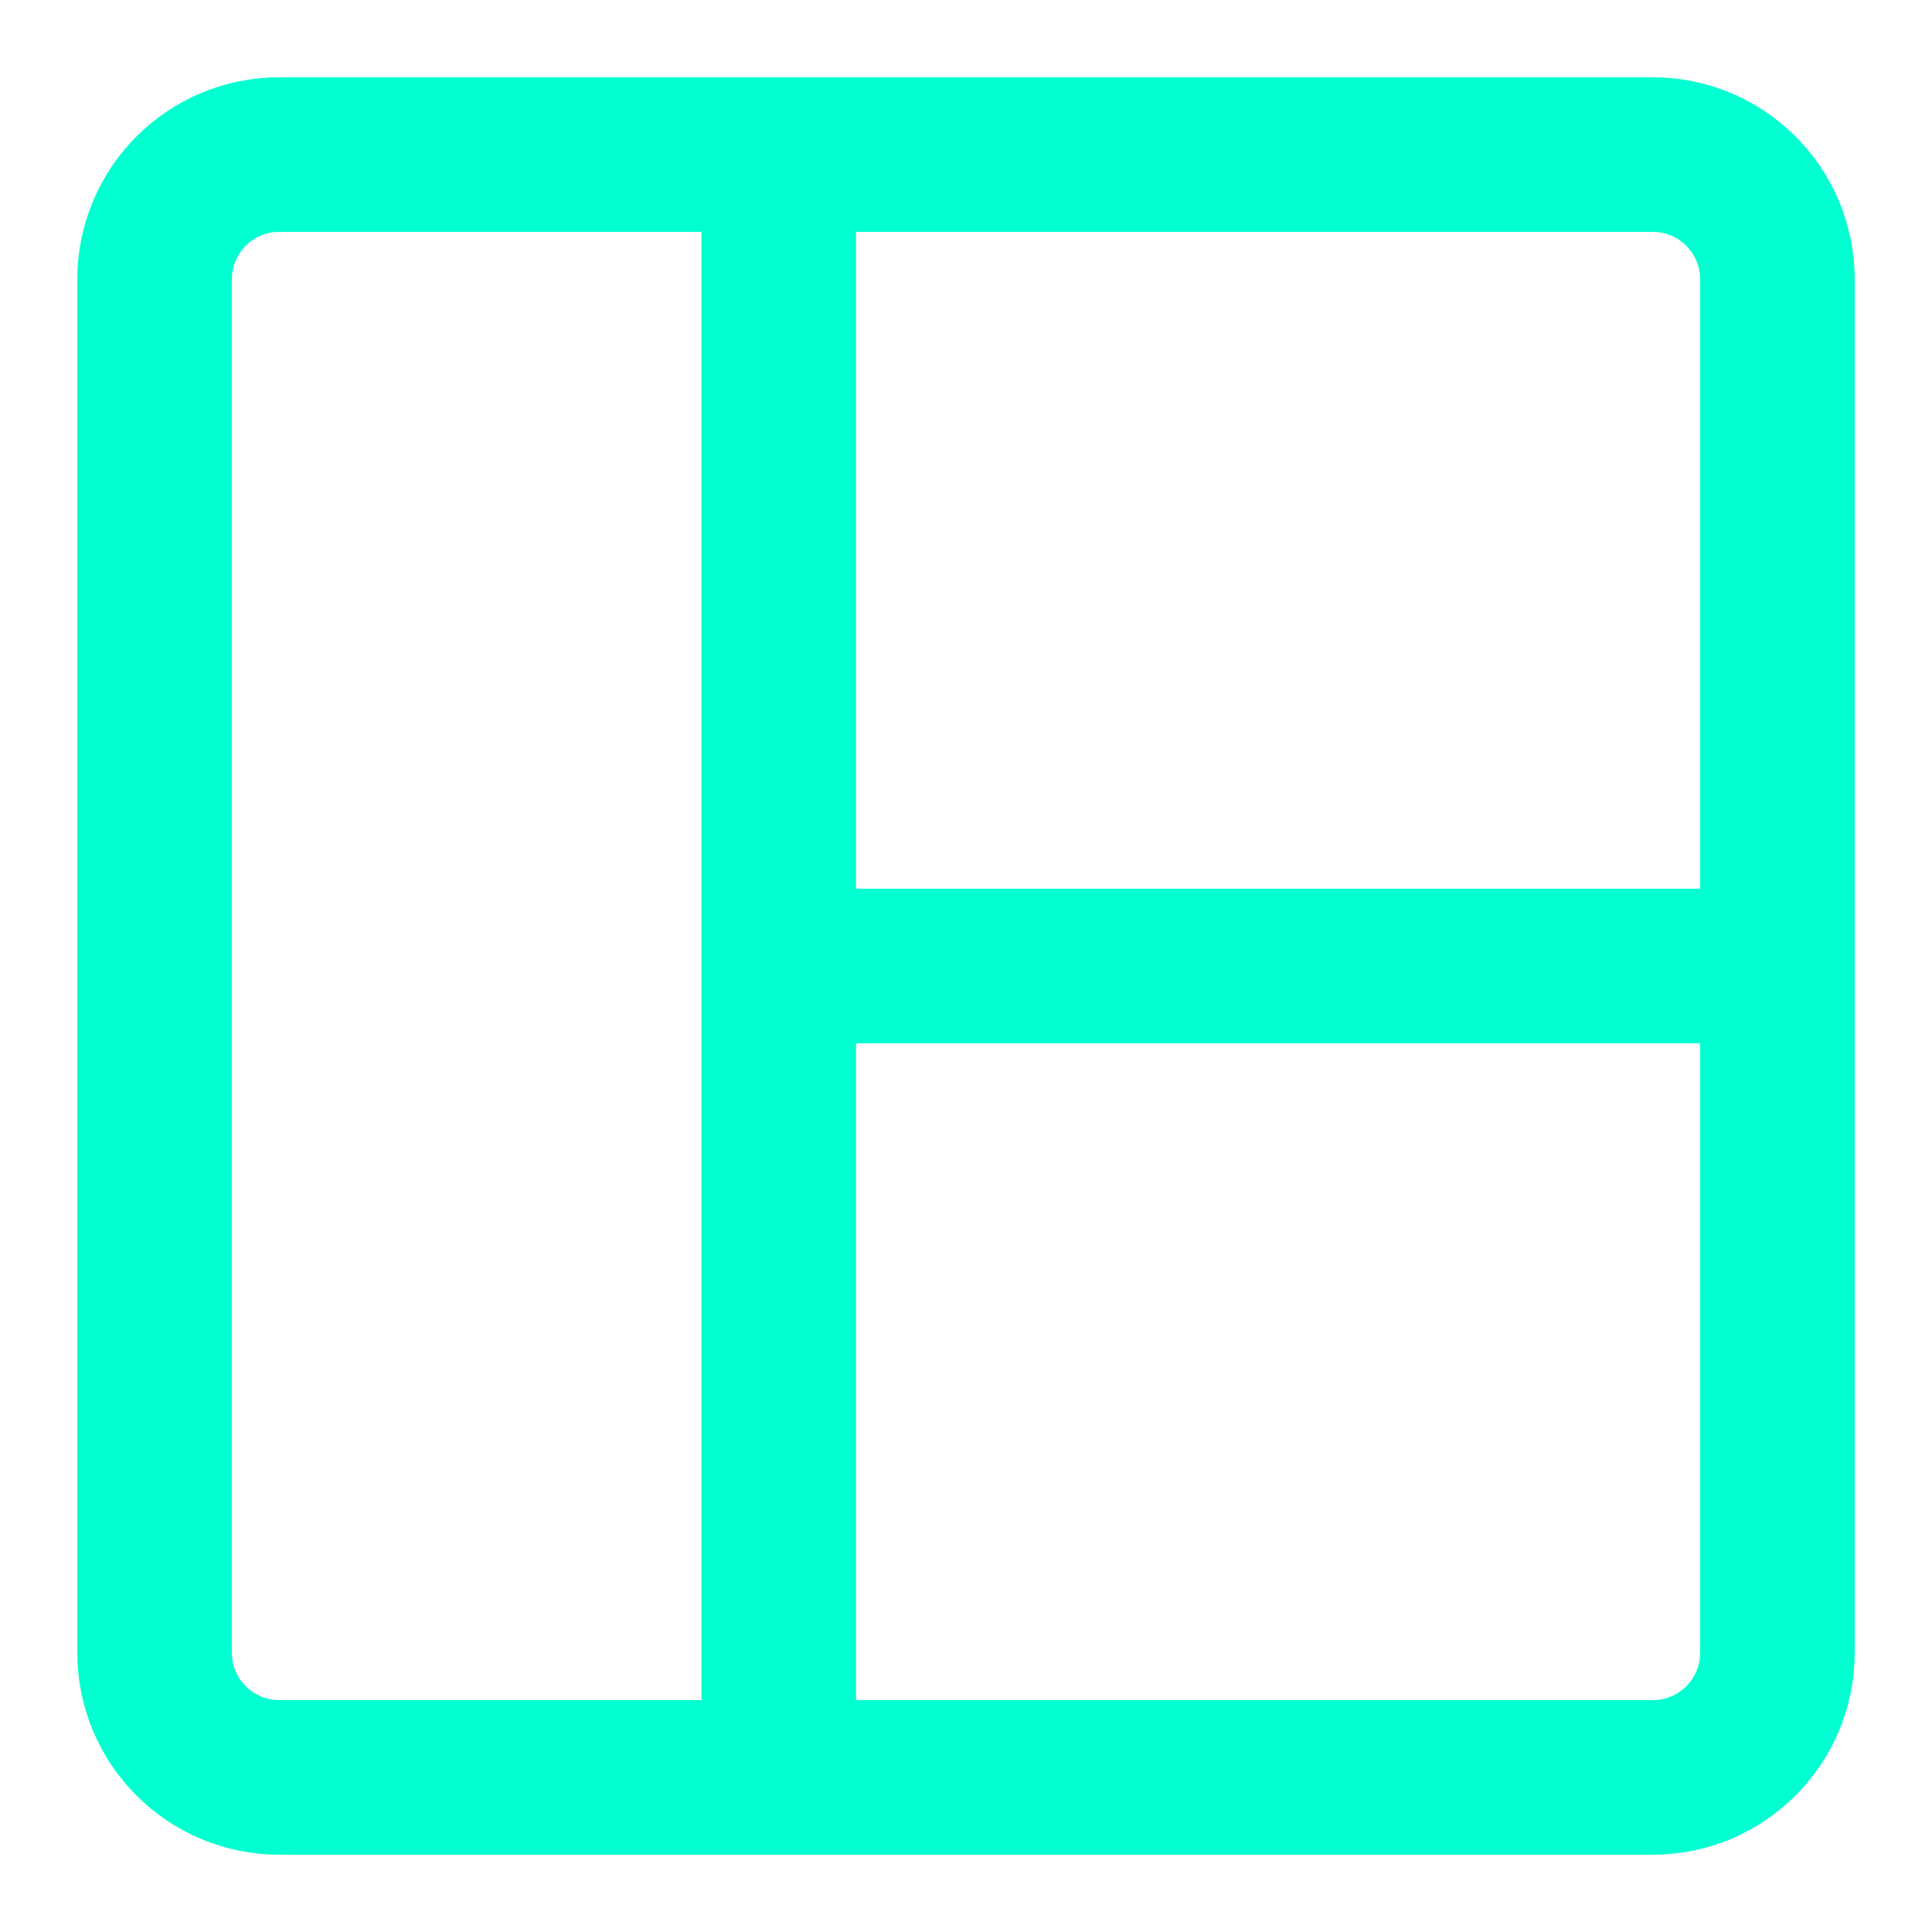
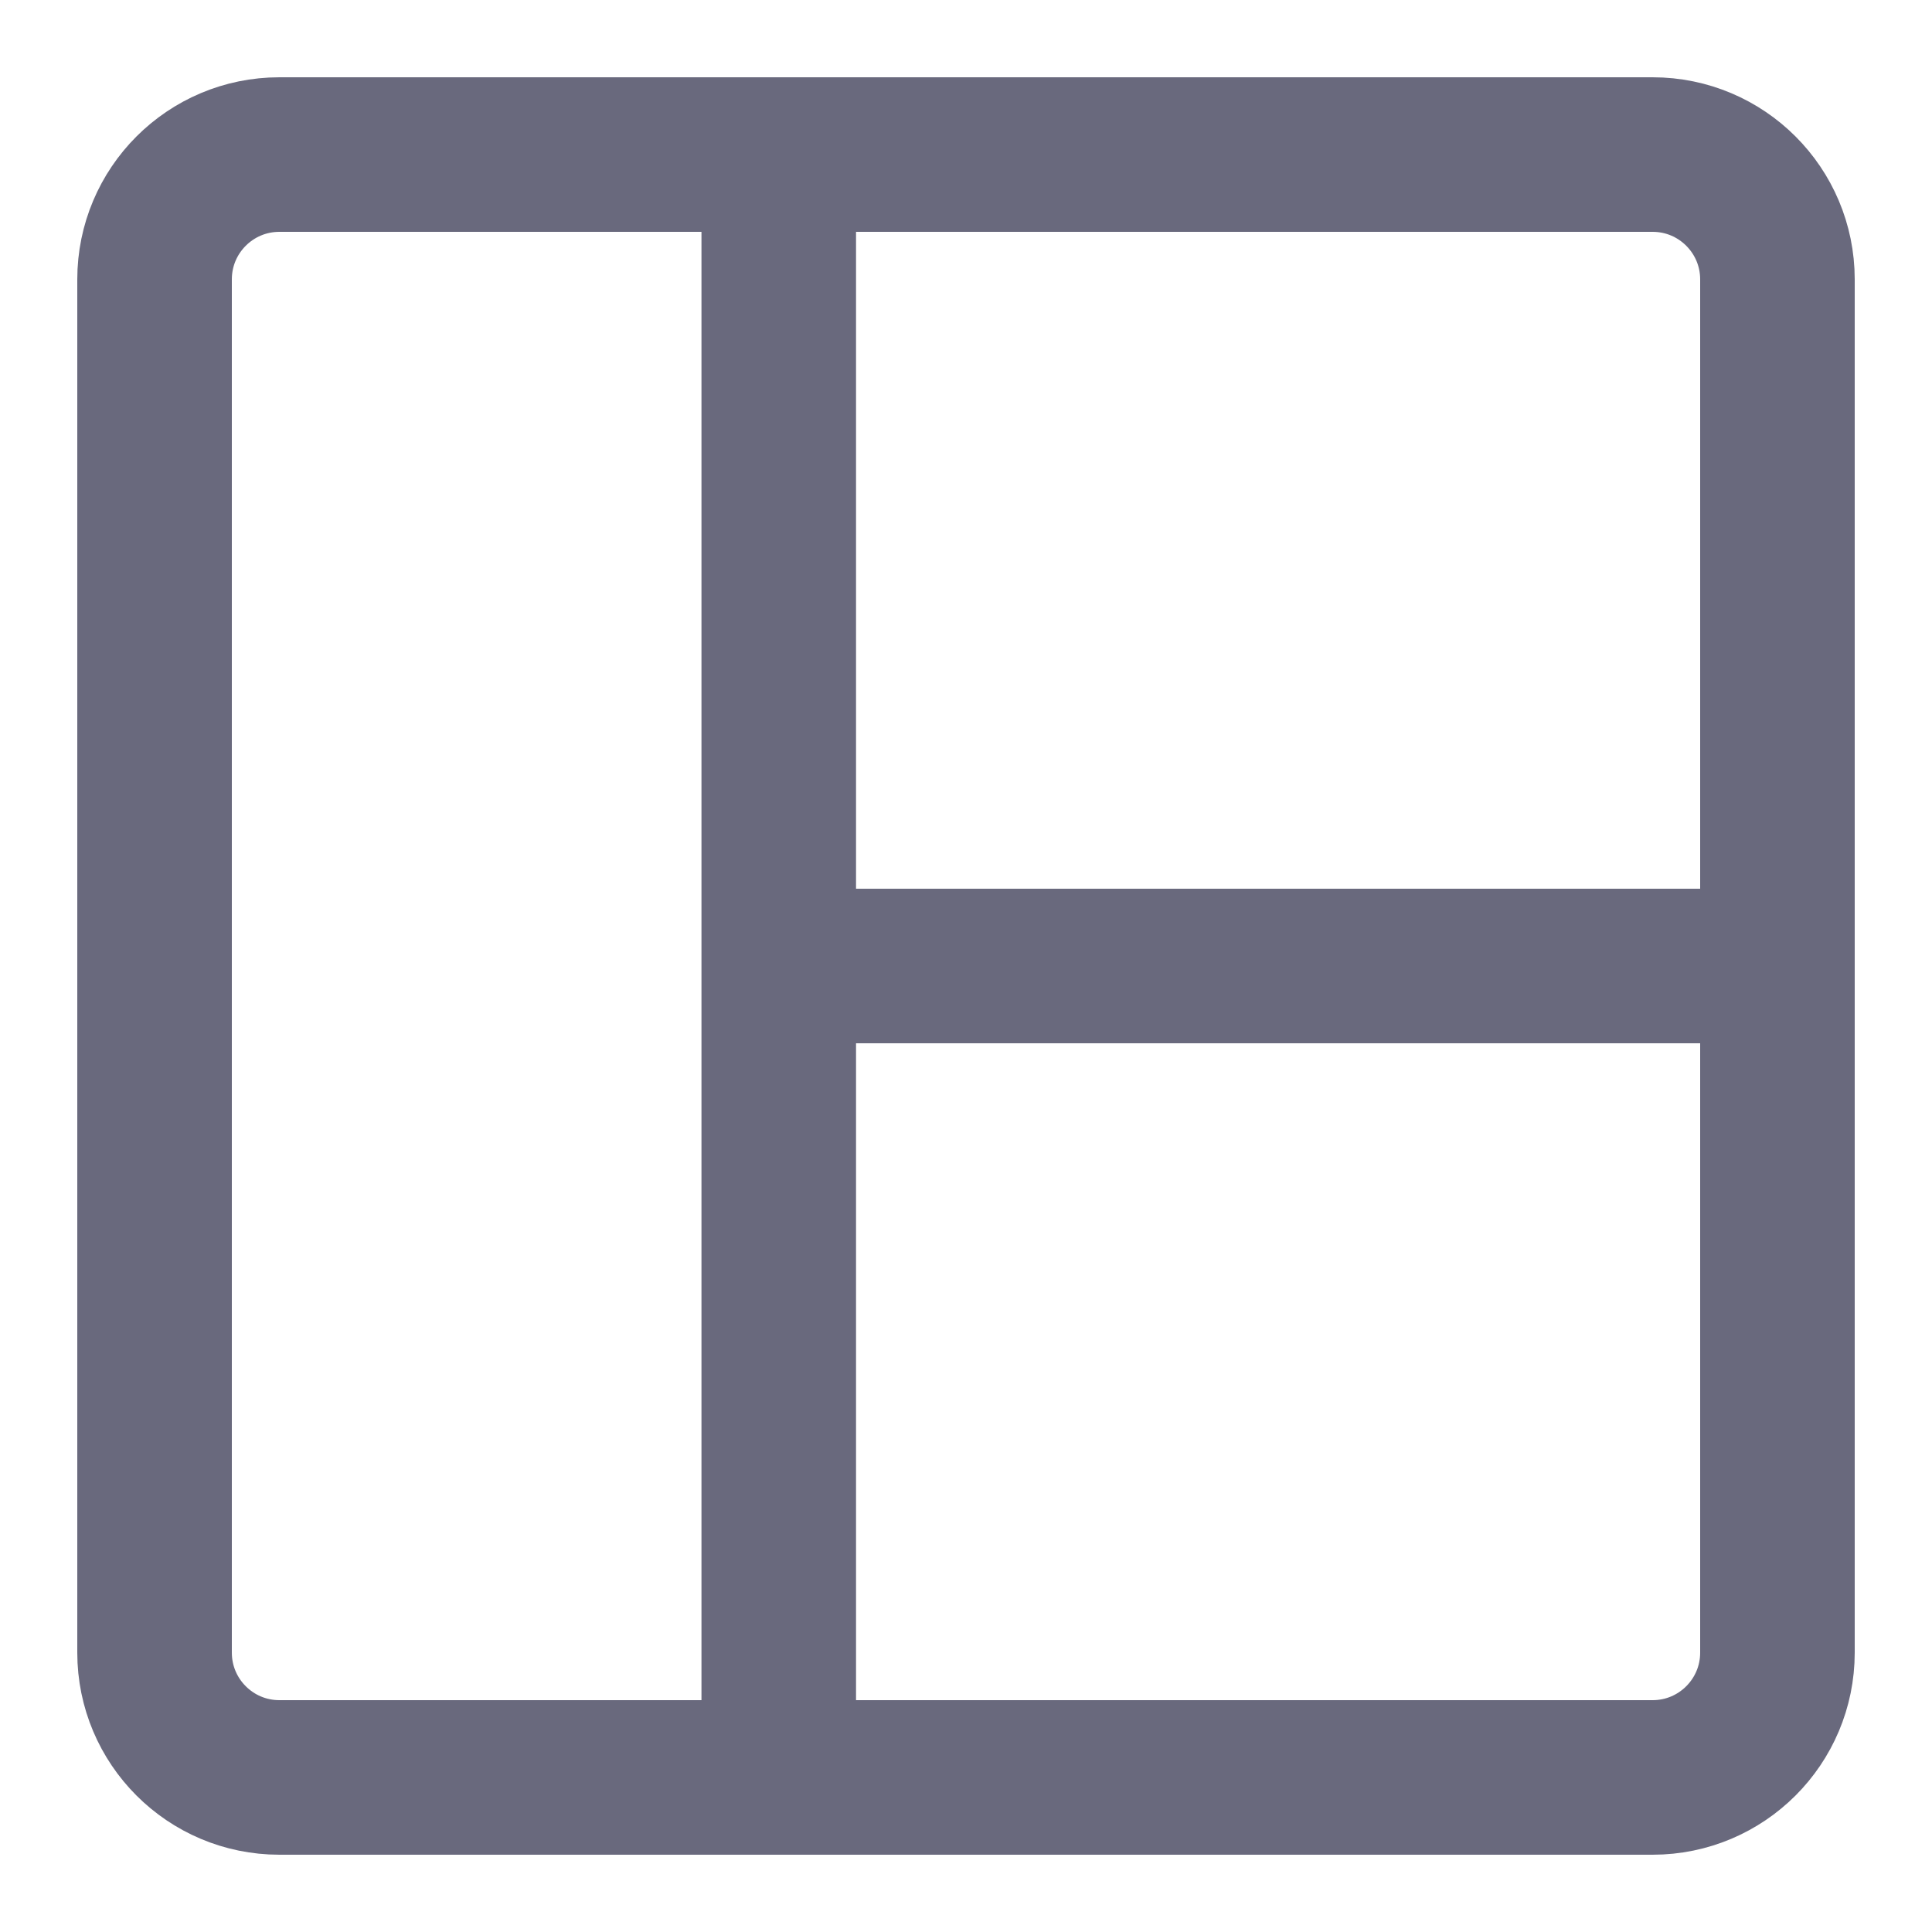
<svg xmlns="http://www.w3.org/2000/svg" width="25" height="25" viewBox="0 0 25 25" fill="none">
-   <path d="M3.615 23L21.385 23C22.277 23 23 22.277 23 21.385L23 3.615C23 2.723 22.277 2 21.385 2L3.615 2C2.723 2 2 2.723 2 3.615L2 21.385C2 22.277 2.723 23 3.615 23Z" stroke="#00FFD1" stroke-width="2" stroke-linecap="round" stroke-linejoin="round" />
-   <path d="M10.077 2V23M10.077 12.5H23" stroke="#00FFD1" stroke-width="2" stroke-linecap="round" stroke-linejoin="round" />
+   <path d="M3.615 23L21.385 23C22.277 23 23 22.277 23 21.385L23 3.615C23 2.723 22.277 2 21.385 2L3.615 2C2.723 2 2 2.723 2 3.615L2 21.385C2 22.277 2.723 23 3.615 23Z" stroke="#69697D" stroke-width="2" stroke-linecap="round" stroke-linejoin="round" />
+   <path d="M10.077 2V23M10.077 12.5H23" stroke="#69697D" stroke-width="2" stroke-linecap="round" stroke-linejoin="round" />
</svg>
